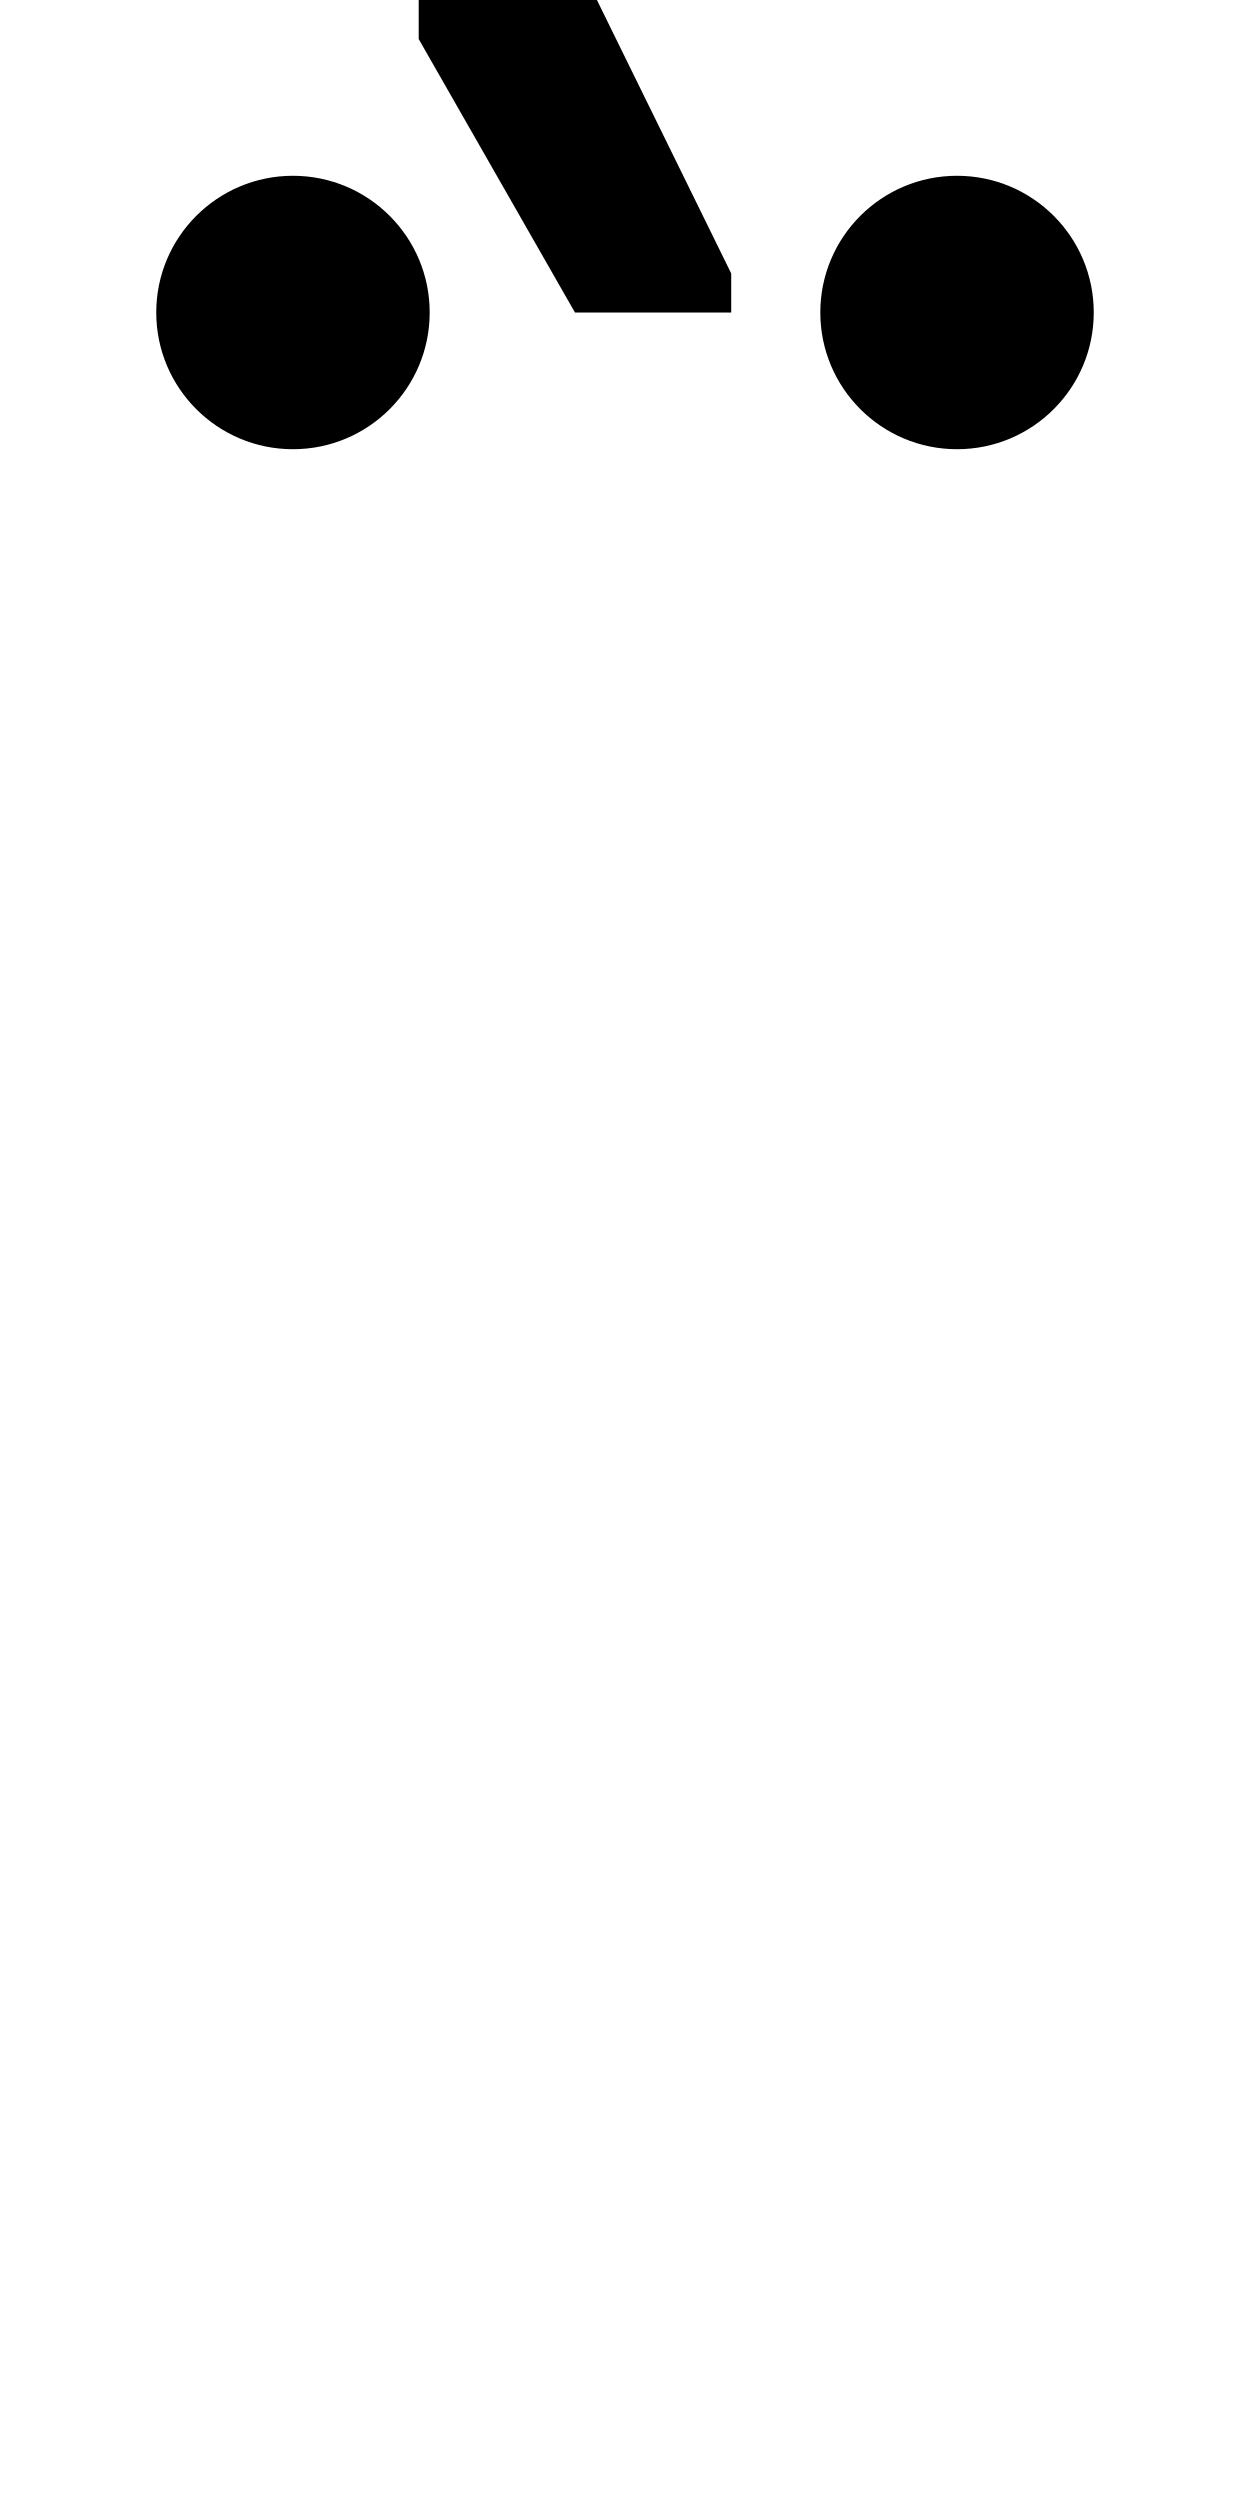
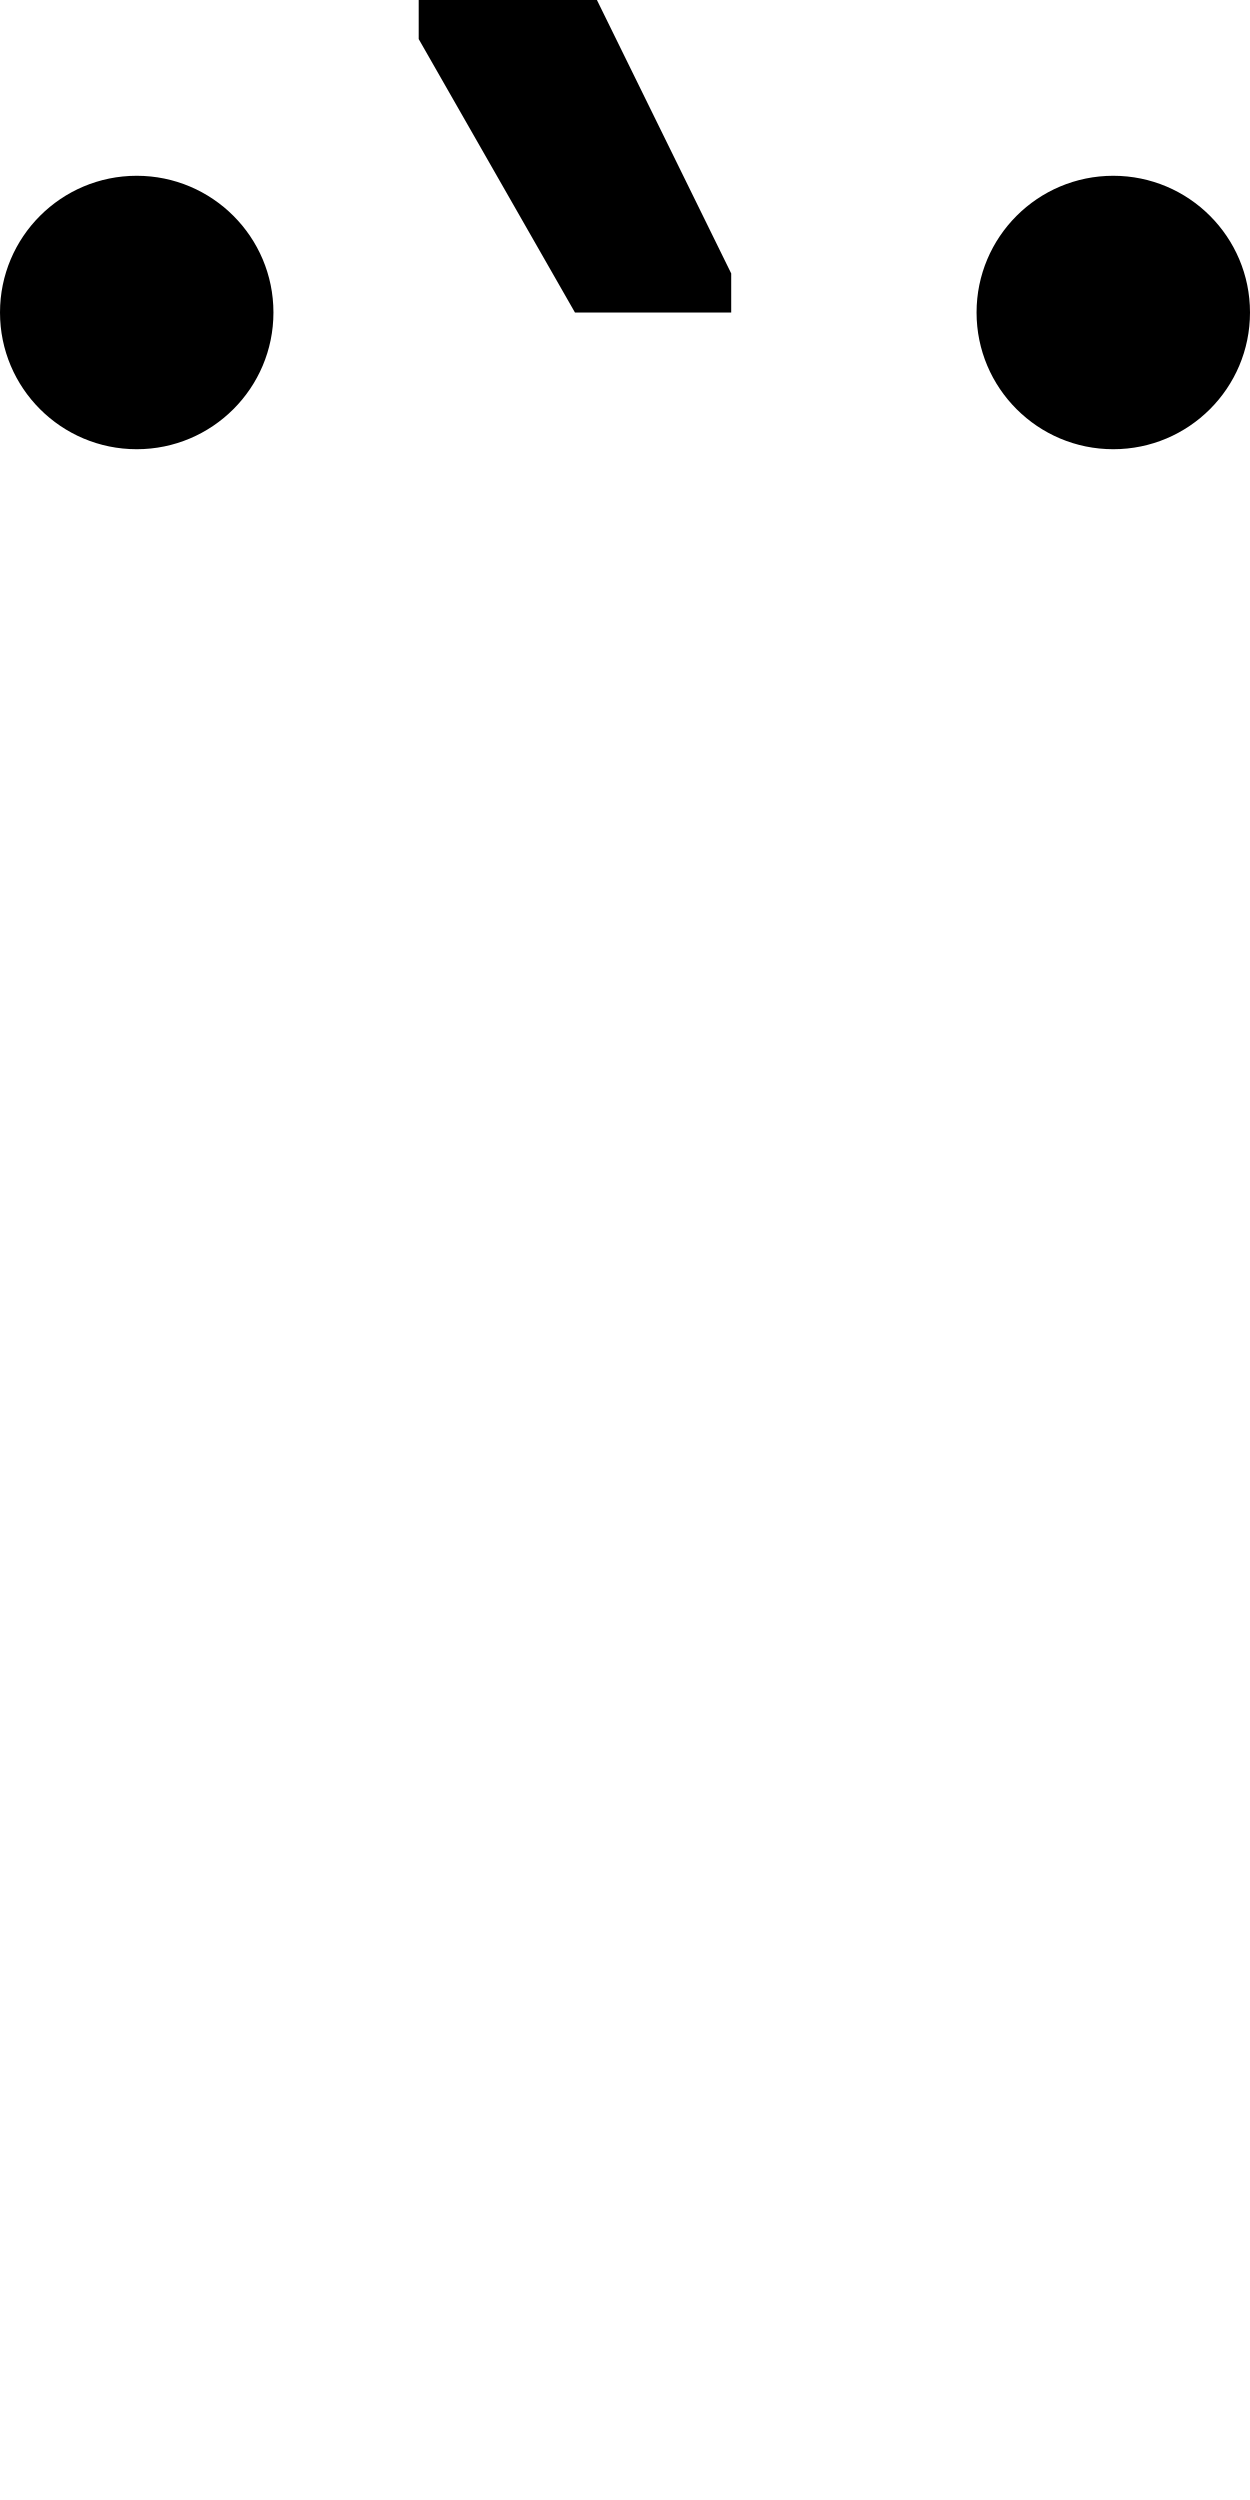
<svg xmlns="http://www.w3.org/2000/svg" version="1.1" width="1024" height="2048" id="svg3355">
  <defs id="defs3357" />
-   <path d="m 489,0 110,224 0,32 -128,0 -128,-224 0,-32 z m 295,144 c 61.862,0 112,50.142 112,112 0,61.858 -50.137,112 -112,112 -61.863,0 -112,-50.135 -112,-112 0,-61.865 50.138,-112 112,-112 z M 240,144 c 61.862,0 112,50.142 112,112 0,61.858 -50.137,112 -112,112 -61.863,0 -112,-50.135 -112,-112 0,-61.865 50.138,-112 112,-112 z" id="path5023" style="fill:#000000;fill-opacity:1;stroke:none;display:inline" />
+   <path d="m 489,0 110,224 v 32 h -128 l -128,-224 V 0 Z M 912,144 c 61.862,0 112,50.142 112,112 0,61.858 -50.137,112 -112,112 -61.863,0 -112,-50.135 -112,-112 0,-61.865 50.138,-112 112,-112 z m -800,0 c 61.862,0 112,50.142 112,112 0,61.858 -50.137,112 -112,112 C 50.137,368 0,317.865 0,256 0,194.135 50.138,144 112,144 Z" id="path5023" style="display:inline;fill:#000000;fill-opacity:1;stroke:none" />
</svg>
